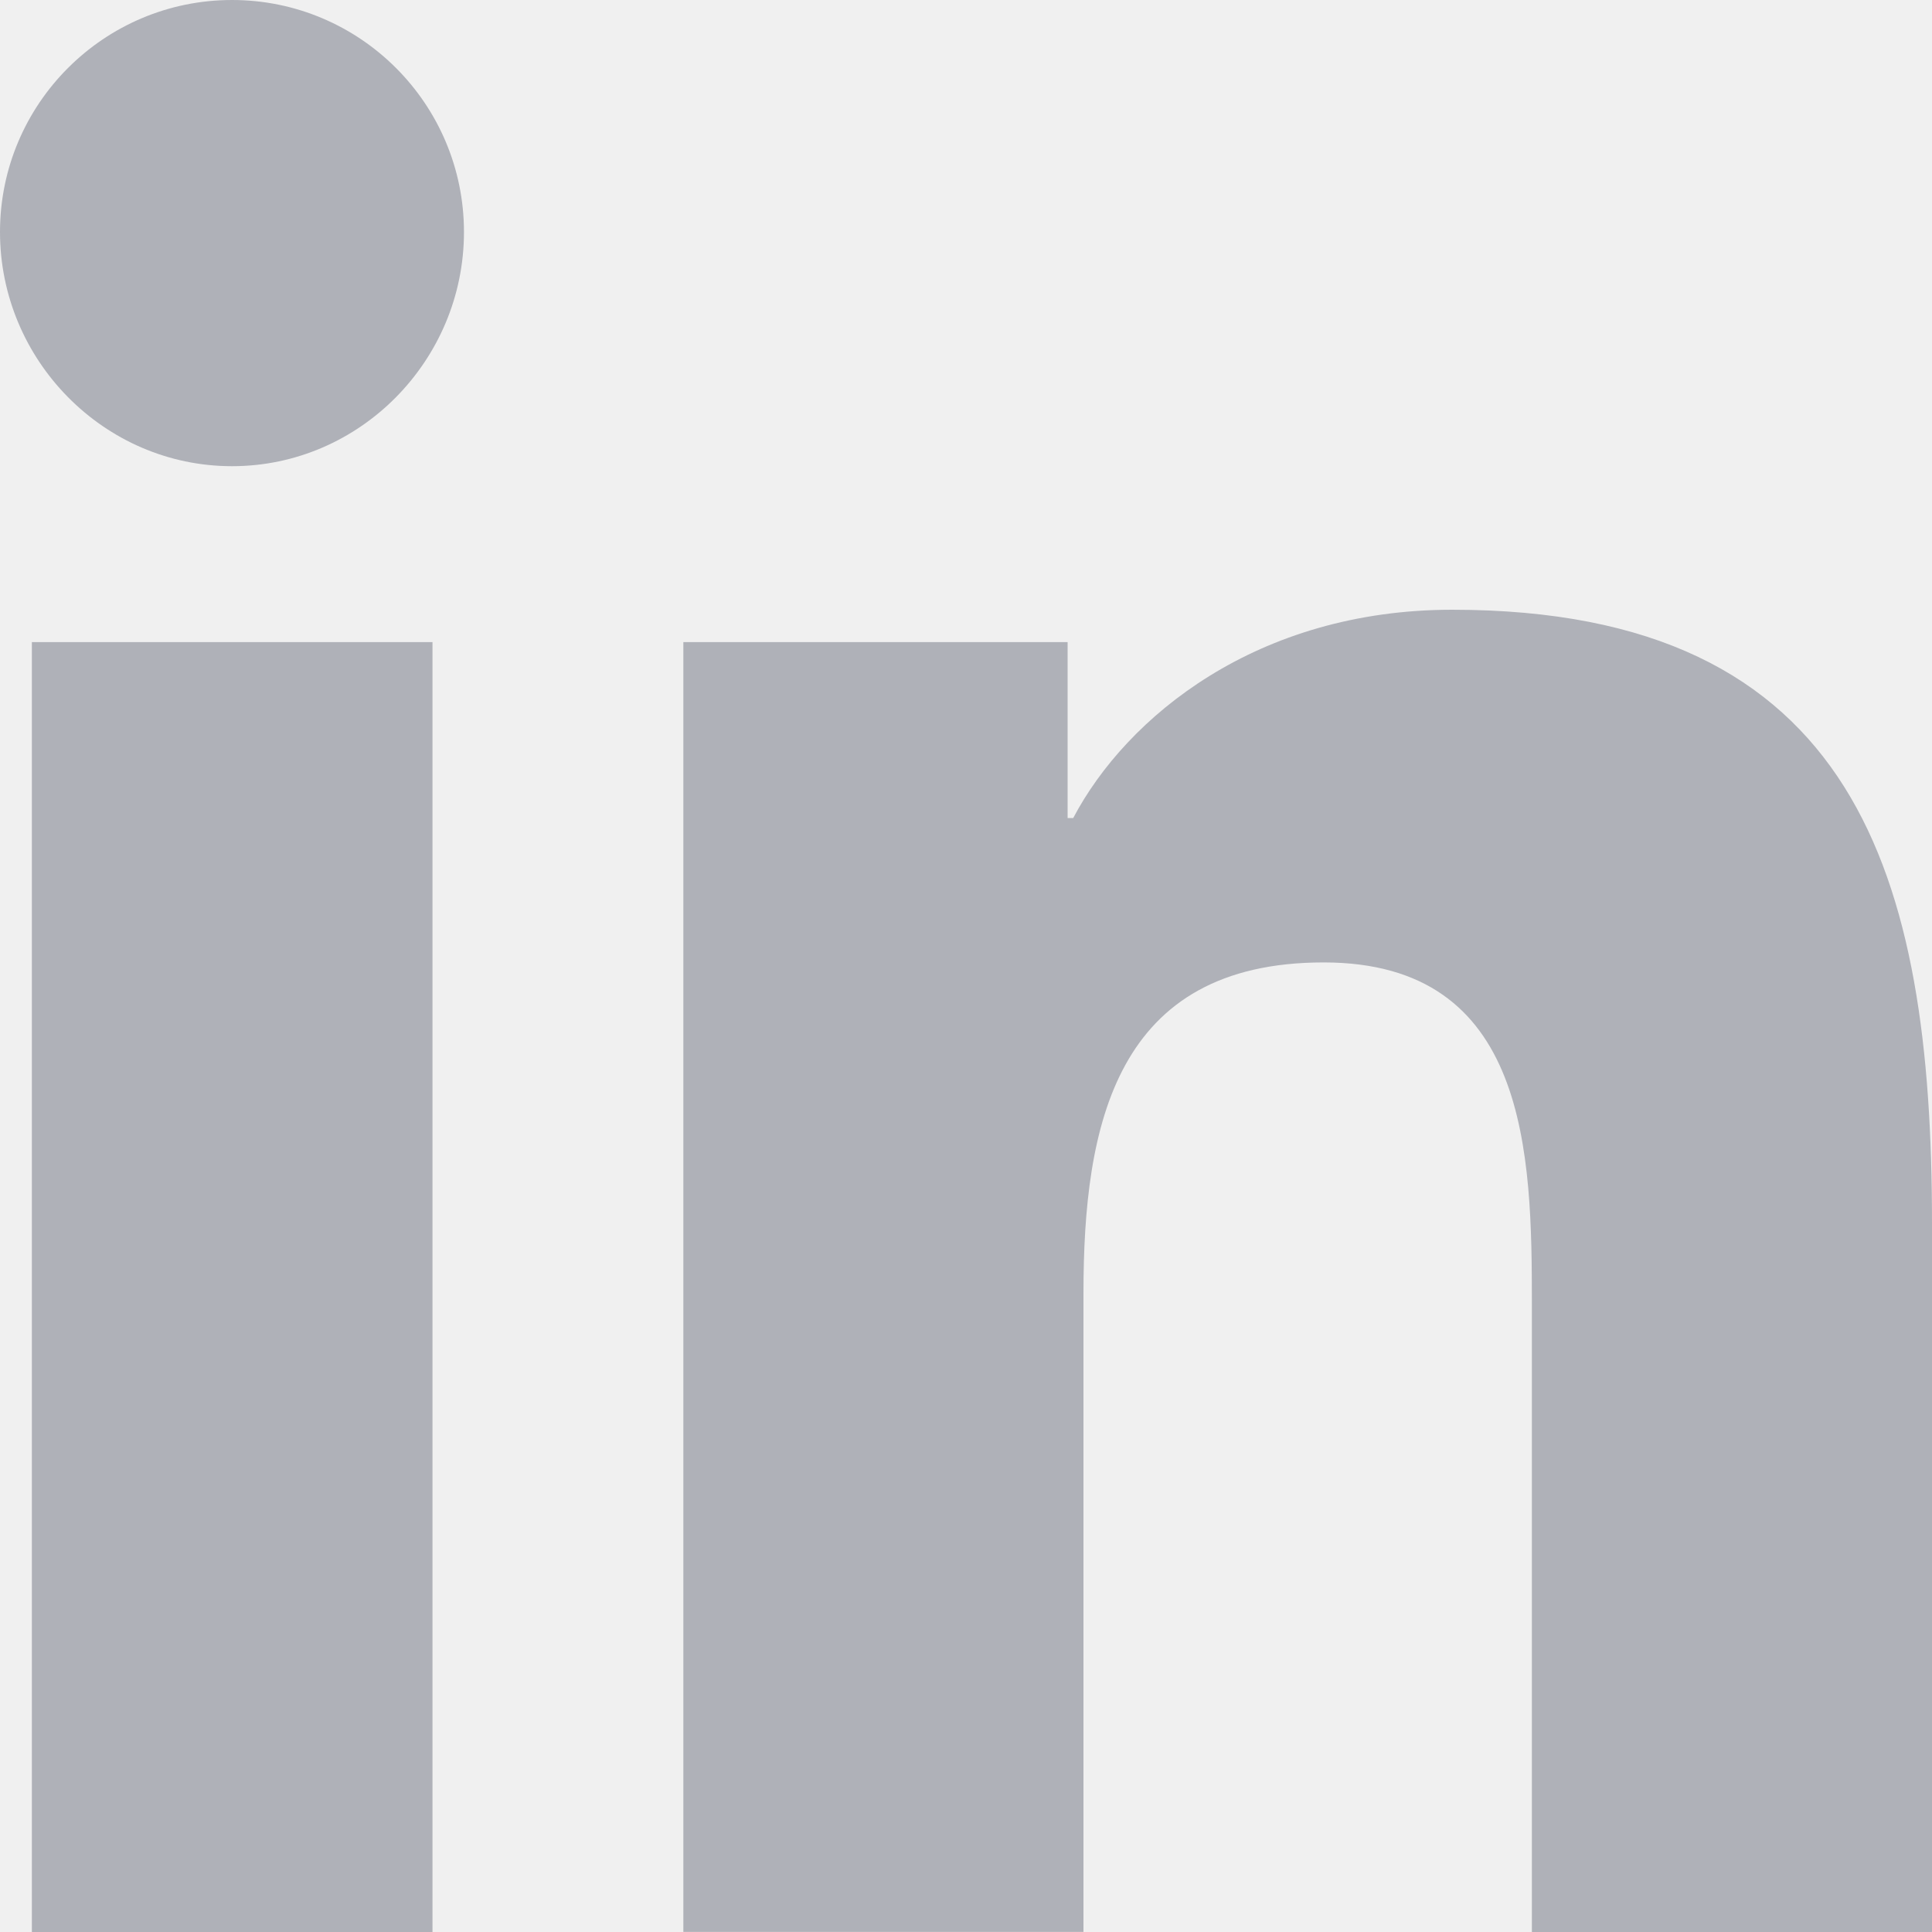
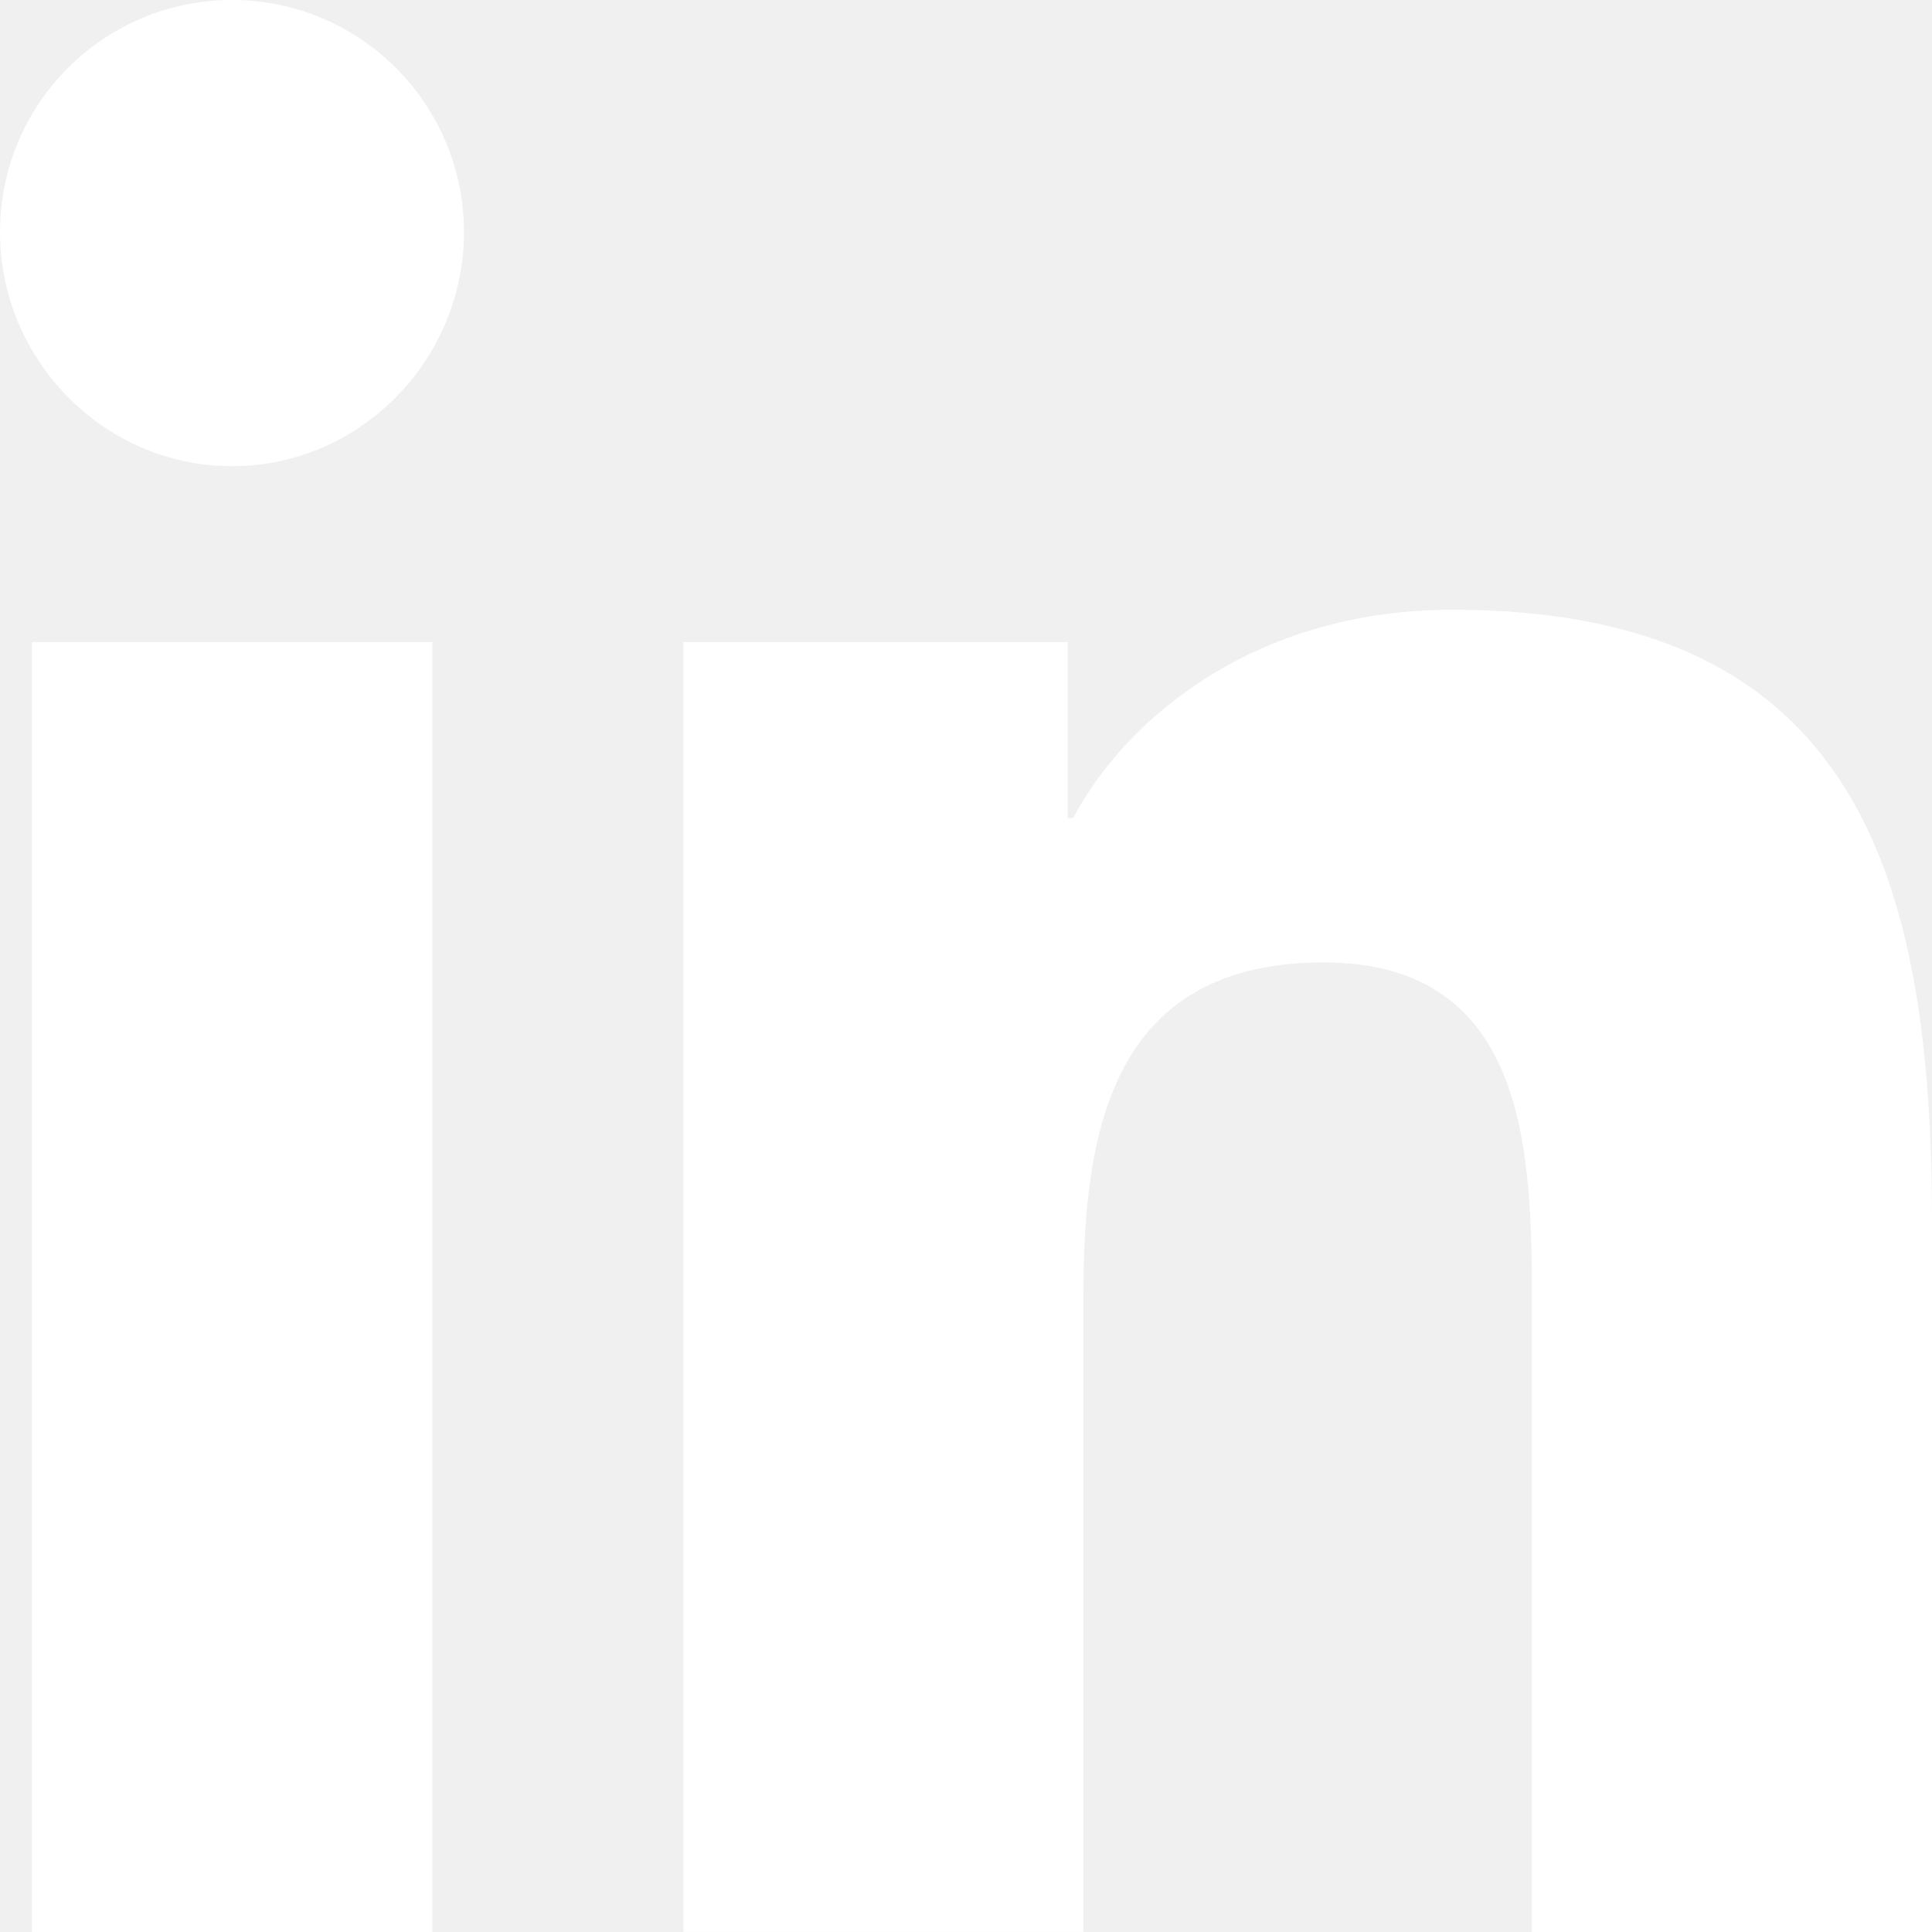
- <svg xmlns="http://www.w3.org/2000/svg" width="20" height="20" viewBox="0 0 20 20" fill="none">
-   <g clip-path="url(#clip0)">
-     <path d="M19.995 20V19.999H20V12.664C20 9.076 19.228 6.312 15.033 6.312C13.016 6.312 11.663 7.418 11.11 8.468H11.052V6.647H7.074V19.999H11.216V13.387C11.216 11.647 11.546 9.963 13.702 9.963C15.826 9.963 15.858 11.95 15.858 13.499V20H19.995Z" fill="#AFB1B8" />
-     <path d="M0.33 6.647H4.477V20H0.33V6.647Z" fill="#AFB1B8" />
-     <path d="M2.402 0C1.076 0 0 1.076 0 2.402C0 3.728 1.076 4.826 2.402 4.826C3.728 4.826 4.803 3.728 4.803 2.402C4.803 1.076 3.727 0 2.402 0V0Z" fill="#AFB1B8" />
+ <svg xmlns="http://www.w3.org/2000/svg" width="20" height="20" fill="none">
+   <g clip-path="url(#clip0)" fill="#fff">
+     <path d="M19.995 20H20v-7.336c0-3.588-.772-6.352-4.967-6.352-2.017 0-3.37 1.106-3.923 2.156h-.058V6.647H7.074v13.352h4.142v-6.611c0-1.741.33-3.425 2.486-3.425 2.124 0 2.156 1.987 2.156 3.536V20h4.137zM.33 6.647h4.147V20H.33V6.647zM2.402 0A2.402 2.402 0 000 2.402c0 1.325 1.076 2.424 2.402 2.424 1.325 0 2.401-1.098 2.401-2.424A2.403 2.403 0 002.402 0z" />
  </g>
  <defs>
    <clipPath id="clip0">
-       <rect width="20" height="20" fill="white" />
+       <path fill="#fff" d="M0 0h20v20H0z" />
    </clipPath>
  </defs>
</svg>
